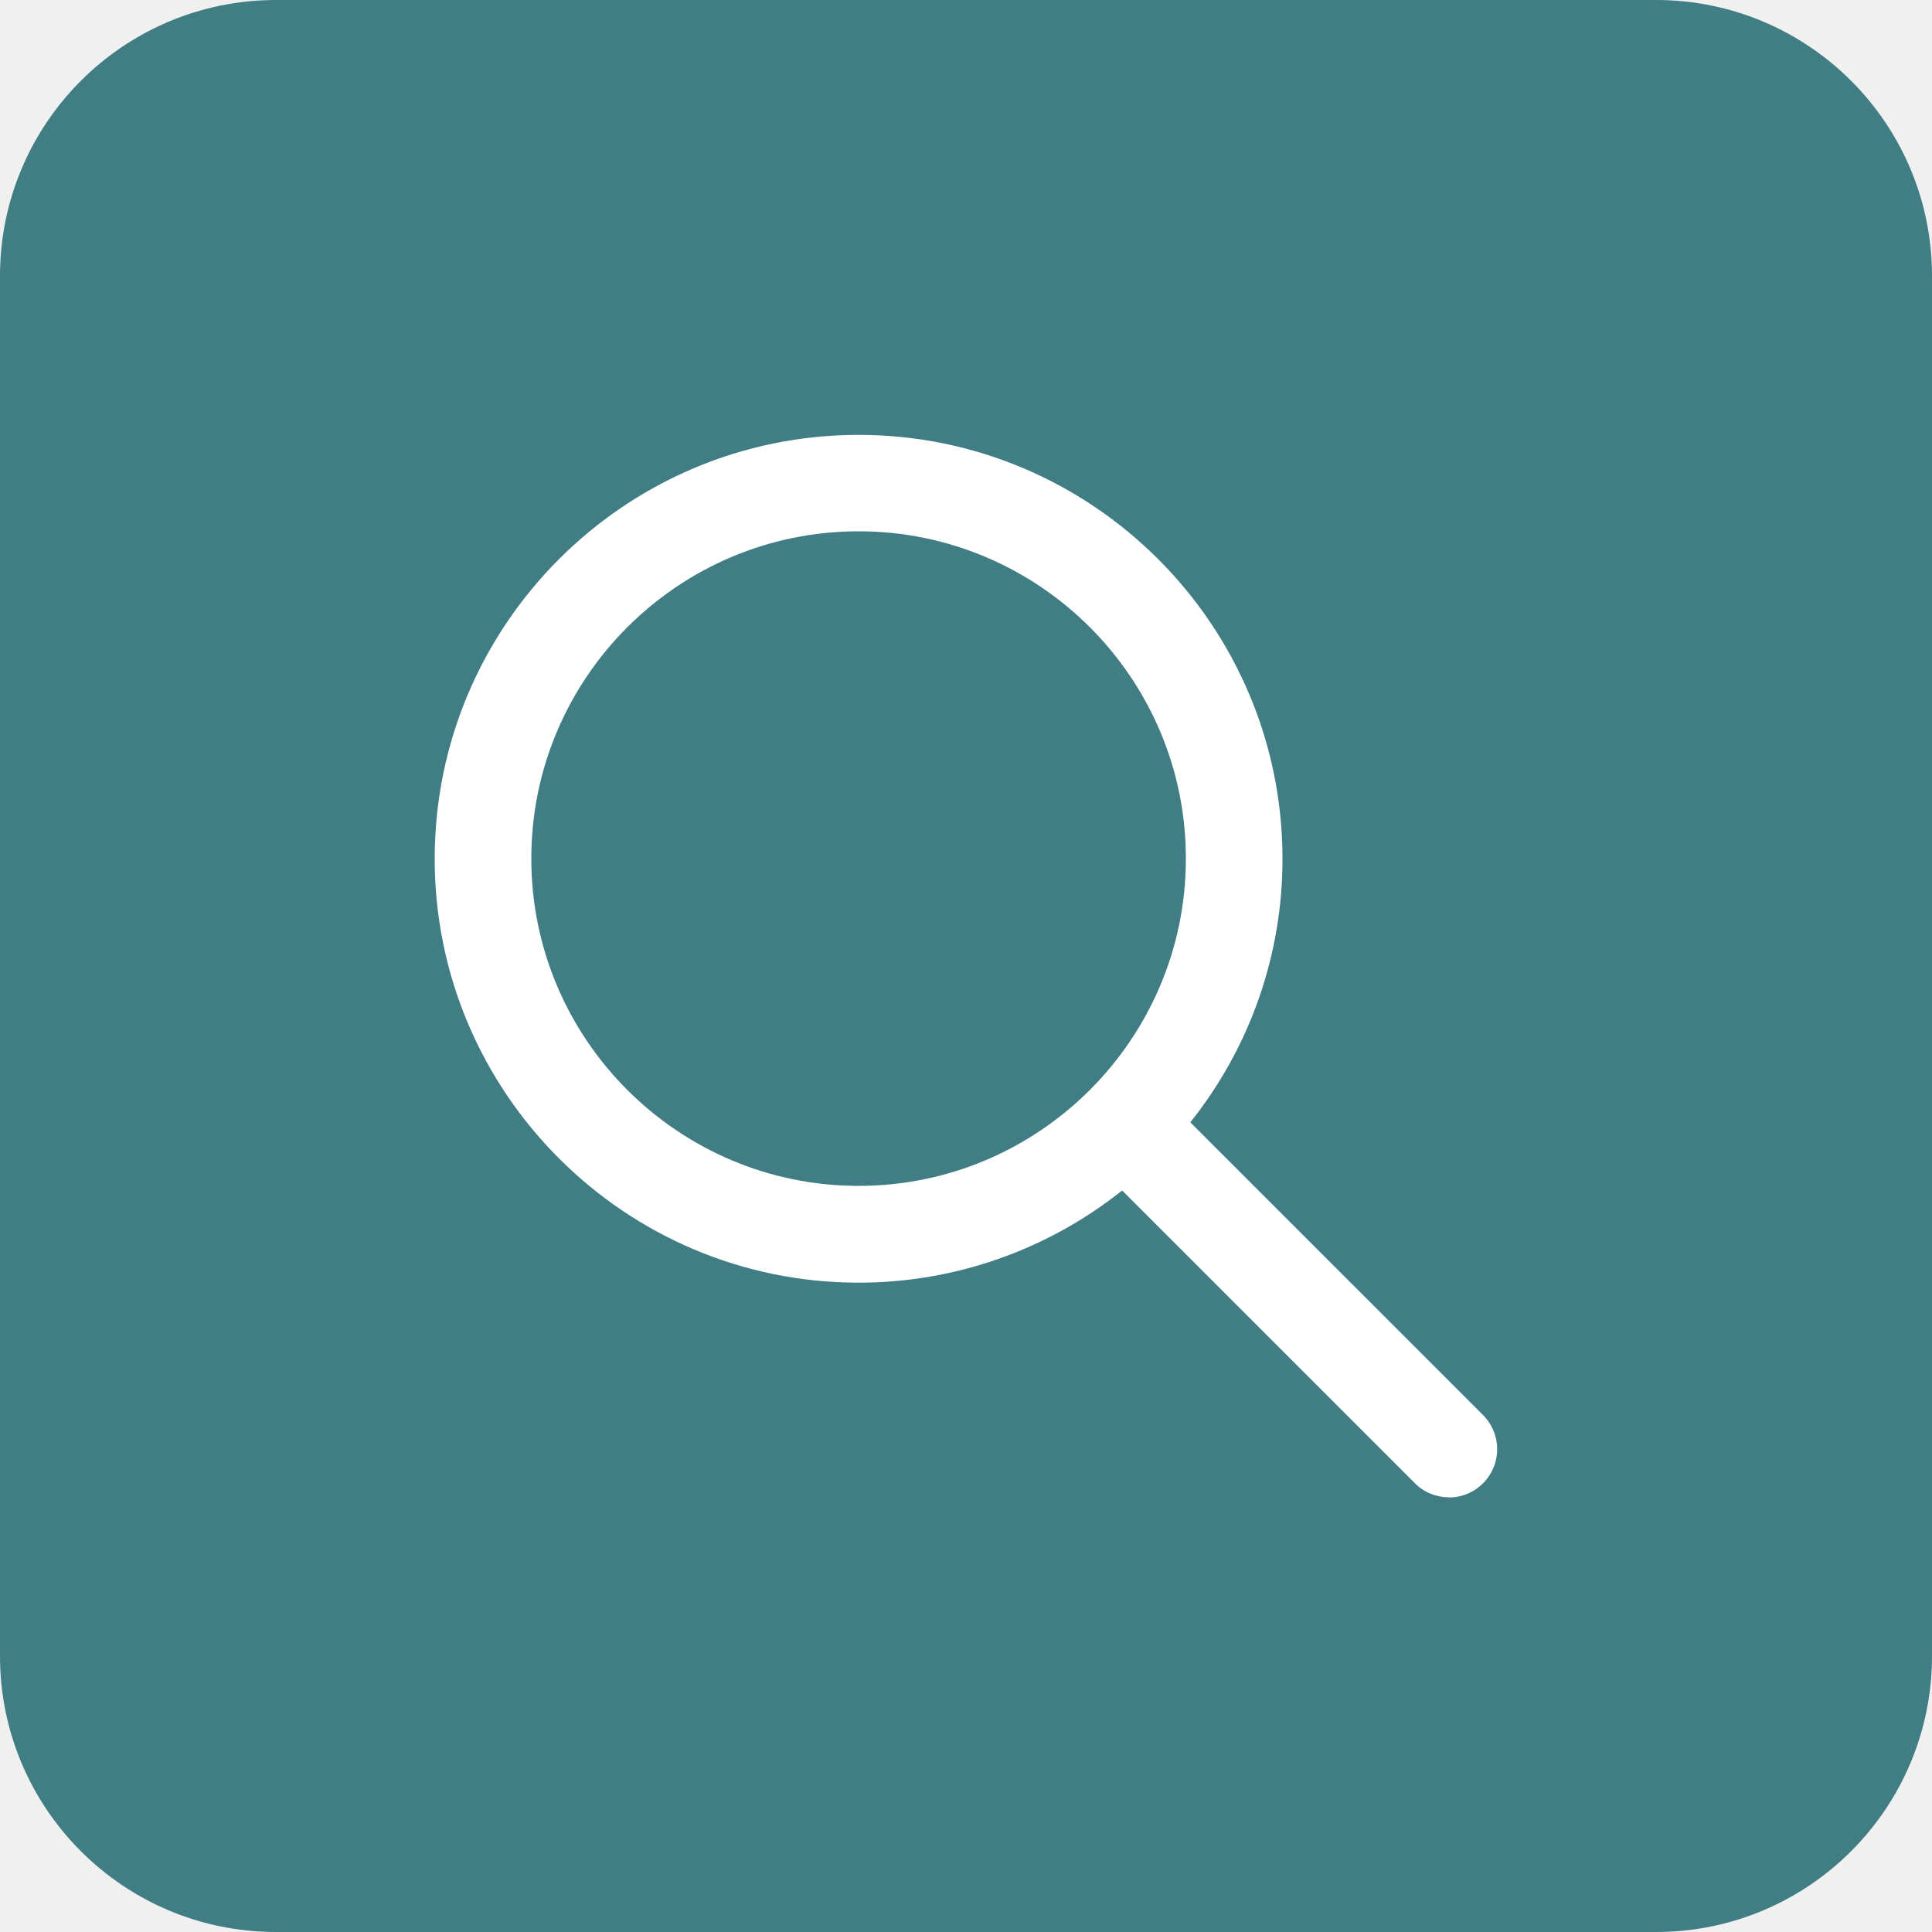
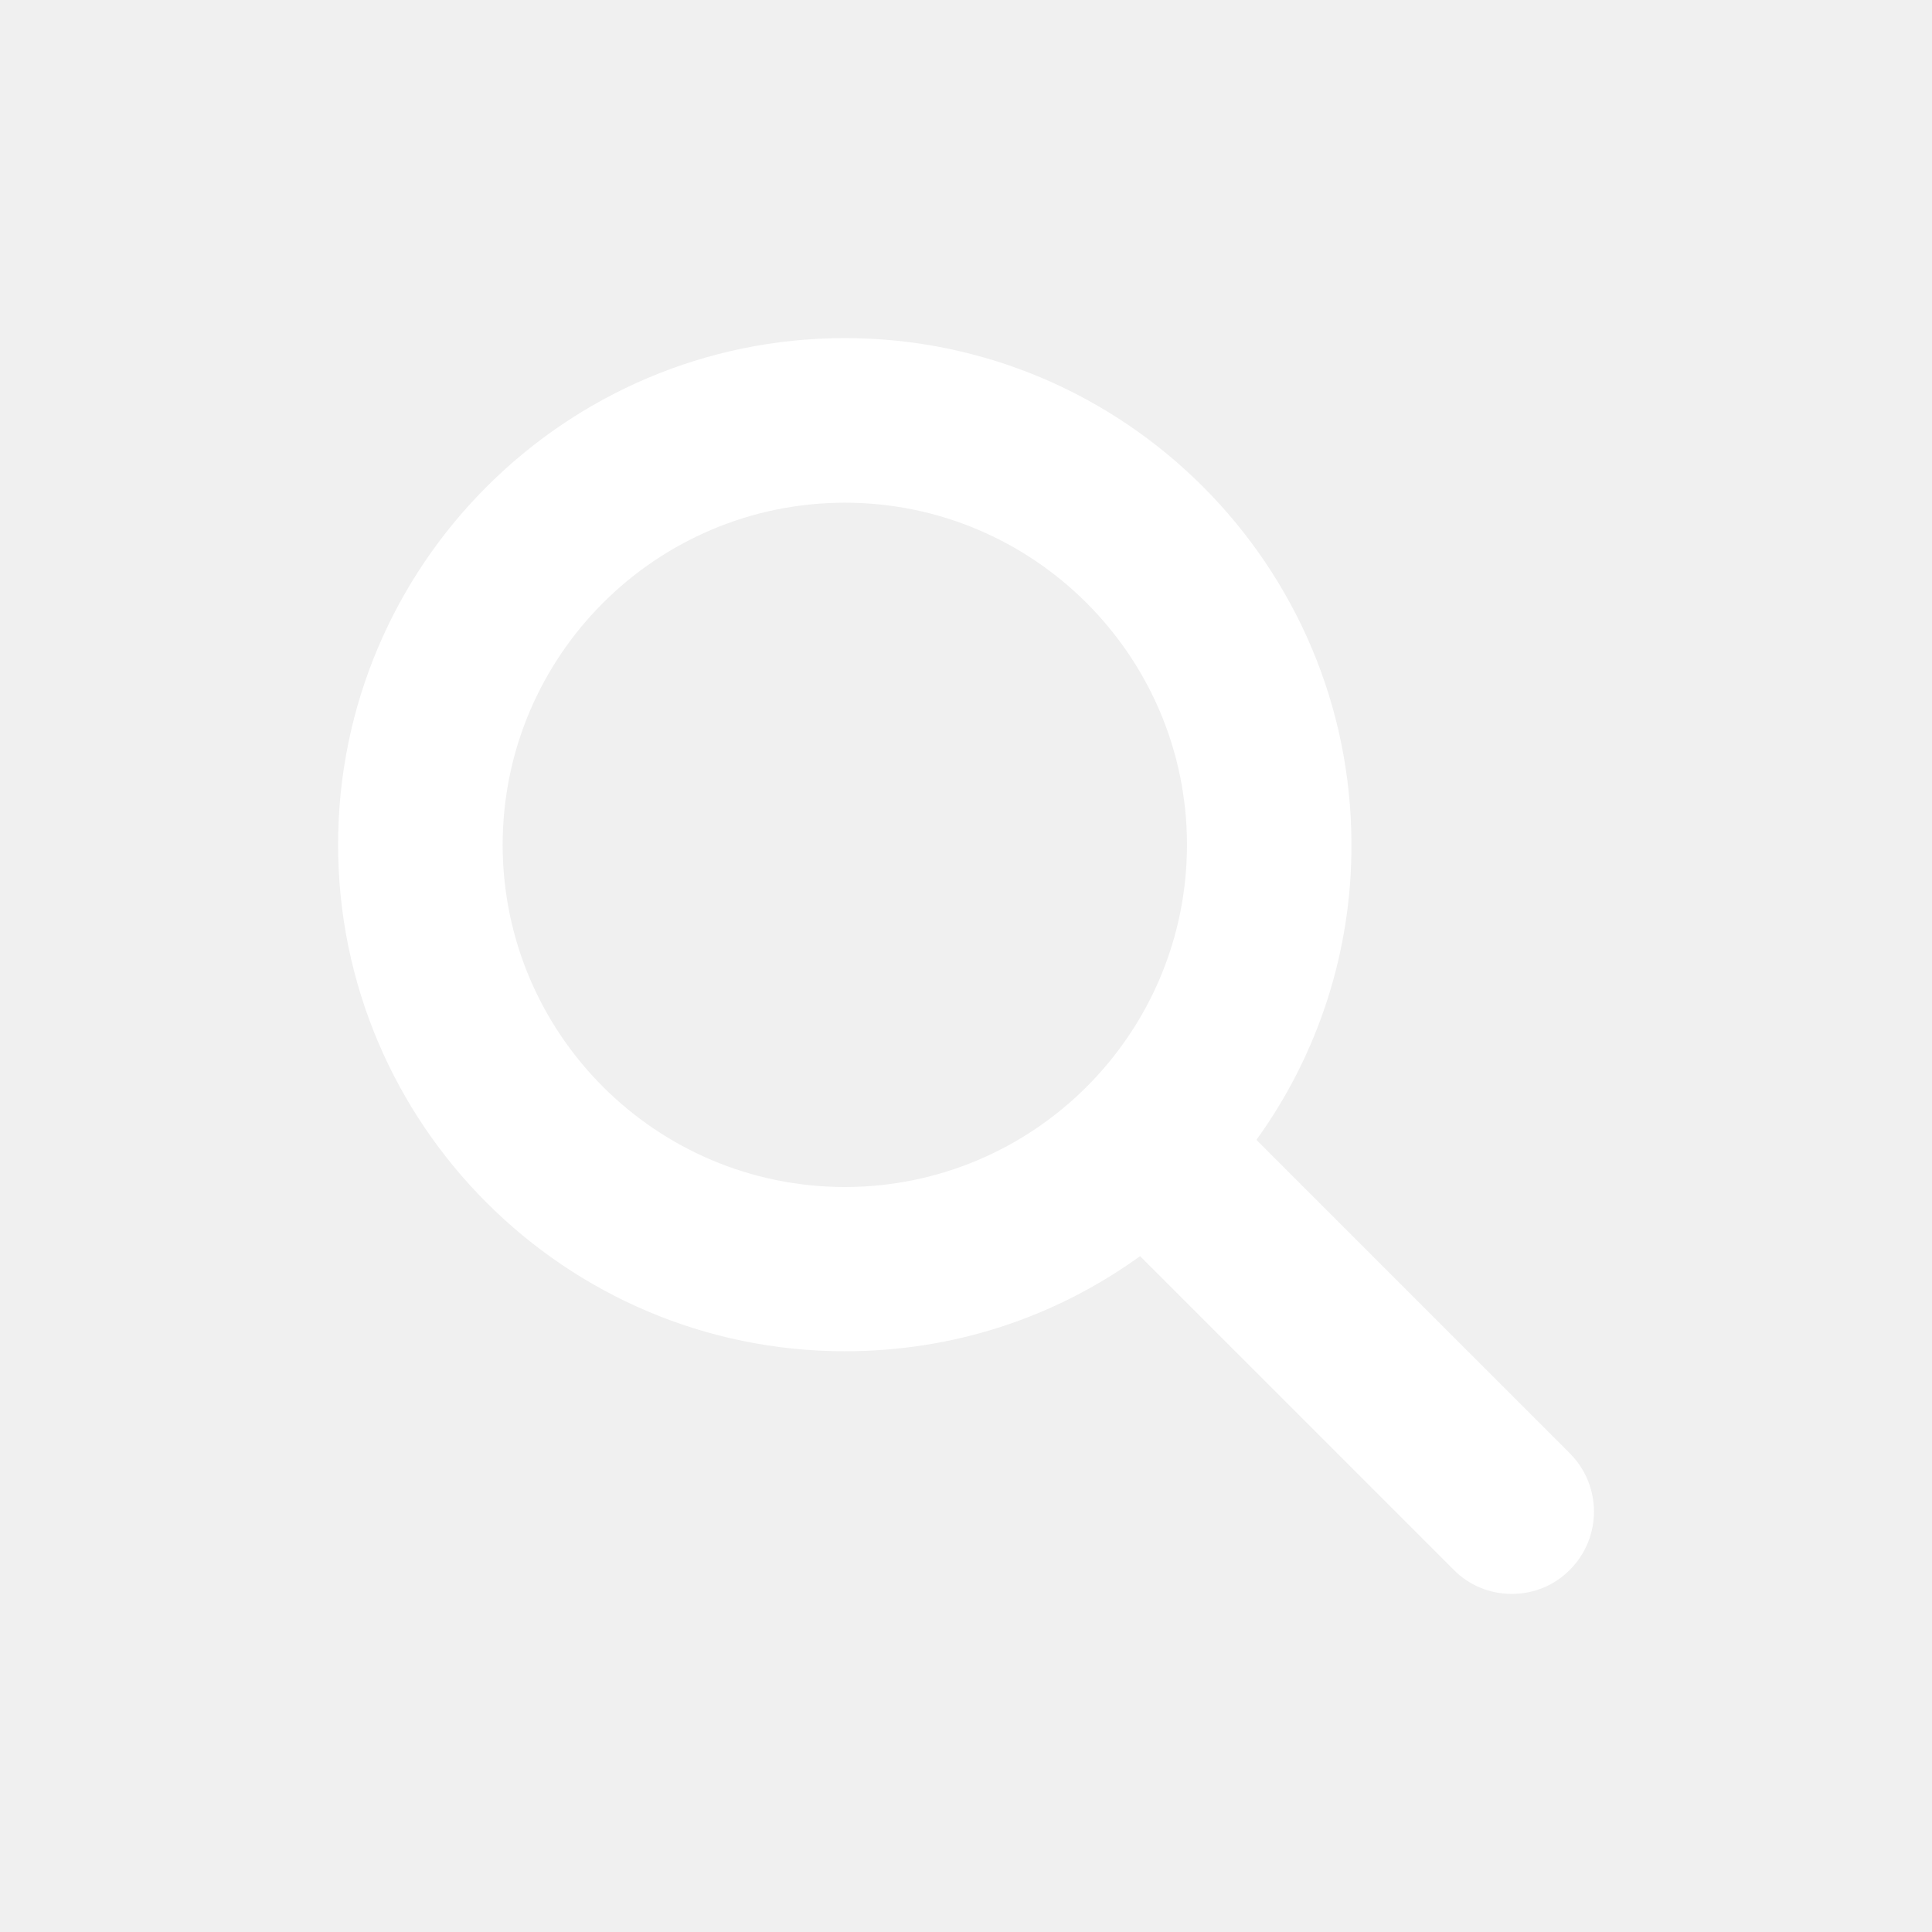
<svg xmlns="http://www.w3.org/2000/svg" width="42" height="42" fill="none" role="img" aria-hidden="true" focusable="false">
-   <g clip-path="url(#clip0_86_72)">
-     <path d="M42.42-.42H-.42v42.84h42.84V-.42z" fill="#407D84" />
-     <path d="M31.5 32.55c-.269 0-.538-.1-.743-.307l-6.363-6.363a9.181 9.181 0 0 1-5.73 2.004c-5.081 0-9.214-4.133-9.214-9.215s4.133-9.215 9.215-9.215 9.215 4.133 9.215 9.215a9.156 9.156 0 0 1-2.004 5.729l6.363 6.363a1.05 1.05 0 0 1-.743 1.793l.004-.004zm-12.835-21c-3.923 0-7.115 3.192-7.115 7.115s3.192 7.115 7.115 7.115 7.115-3.192 7.115-7.115-3.192-7.115-7.115-7.115z" fill="#fff" />
+   <g clip-path="url(#clip0_686_1291)">
+     <g clip-path="url(#clip1_686_1291)">
+       <mask id="a" style="mask-type:luminance" maskUnits="userSpaceOnUse" x="0" y="0" width="42" height="42">
+         <path d="M42 0H0v42h42V0z" fill="#fff" />
+       </mask>
+       <g mask="url(#a)">
+         <mask id="b" style="mask-type:luminance" maskUnits="userSpaceOnUse" x="-3" y="-3" width="48" height="48">
+           <path d="M44.1-2.1H-2.1v46.2h46.2V-2.1z" fill="#fff" />
+         </mask>
+         <g mask="url(#b)">
+           <path fill="url(#pattern0_686_1291)" d="M-2.1-2.15h46.368v46.368H-2.1z" />
+         </g>
+       </g>
+       <path d="M34.13 31.597l-6.817-6.817a10.89 10.89 0 0 0 2.066-6.418c0-6.073-4.94-11.012-11.012-11.012-6.074 0-11.017 4.94-11.017 11.013 0 6.073 4.94 11.012 11.017 11.012 2.33 0 4.54-.714 6.417-2.067l6.817 6.817c.336.34.785.525 1.264.525s.928-.185 1.264-.525a1.79 1.79 0 0 0 0-2.528zM18.366 10.928c4.099 0 7.438 3.335 7.438 7.439a7.444 7.444 0 0 1-7.438 7.438 7.444 7.444 0 0 1-7.439-7.438 7.444 7.444 0 0 1 7.439-7.439z" fill="#fff" />
+     </g>
  </g>
  <defs>
-     <clipPath id="clip0_86_72">
+     <clipPath id="clip0_686_1291">
+       <rect width="42" height="42" rx="6" fill="#fff" />
+     </clipPath>
+     <clipPath id="clip1_686_1291">
      <rect width="42" height="42" rx="6" fill="#fff" />
    </clipPath>
  </defs>
</svg>
